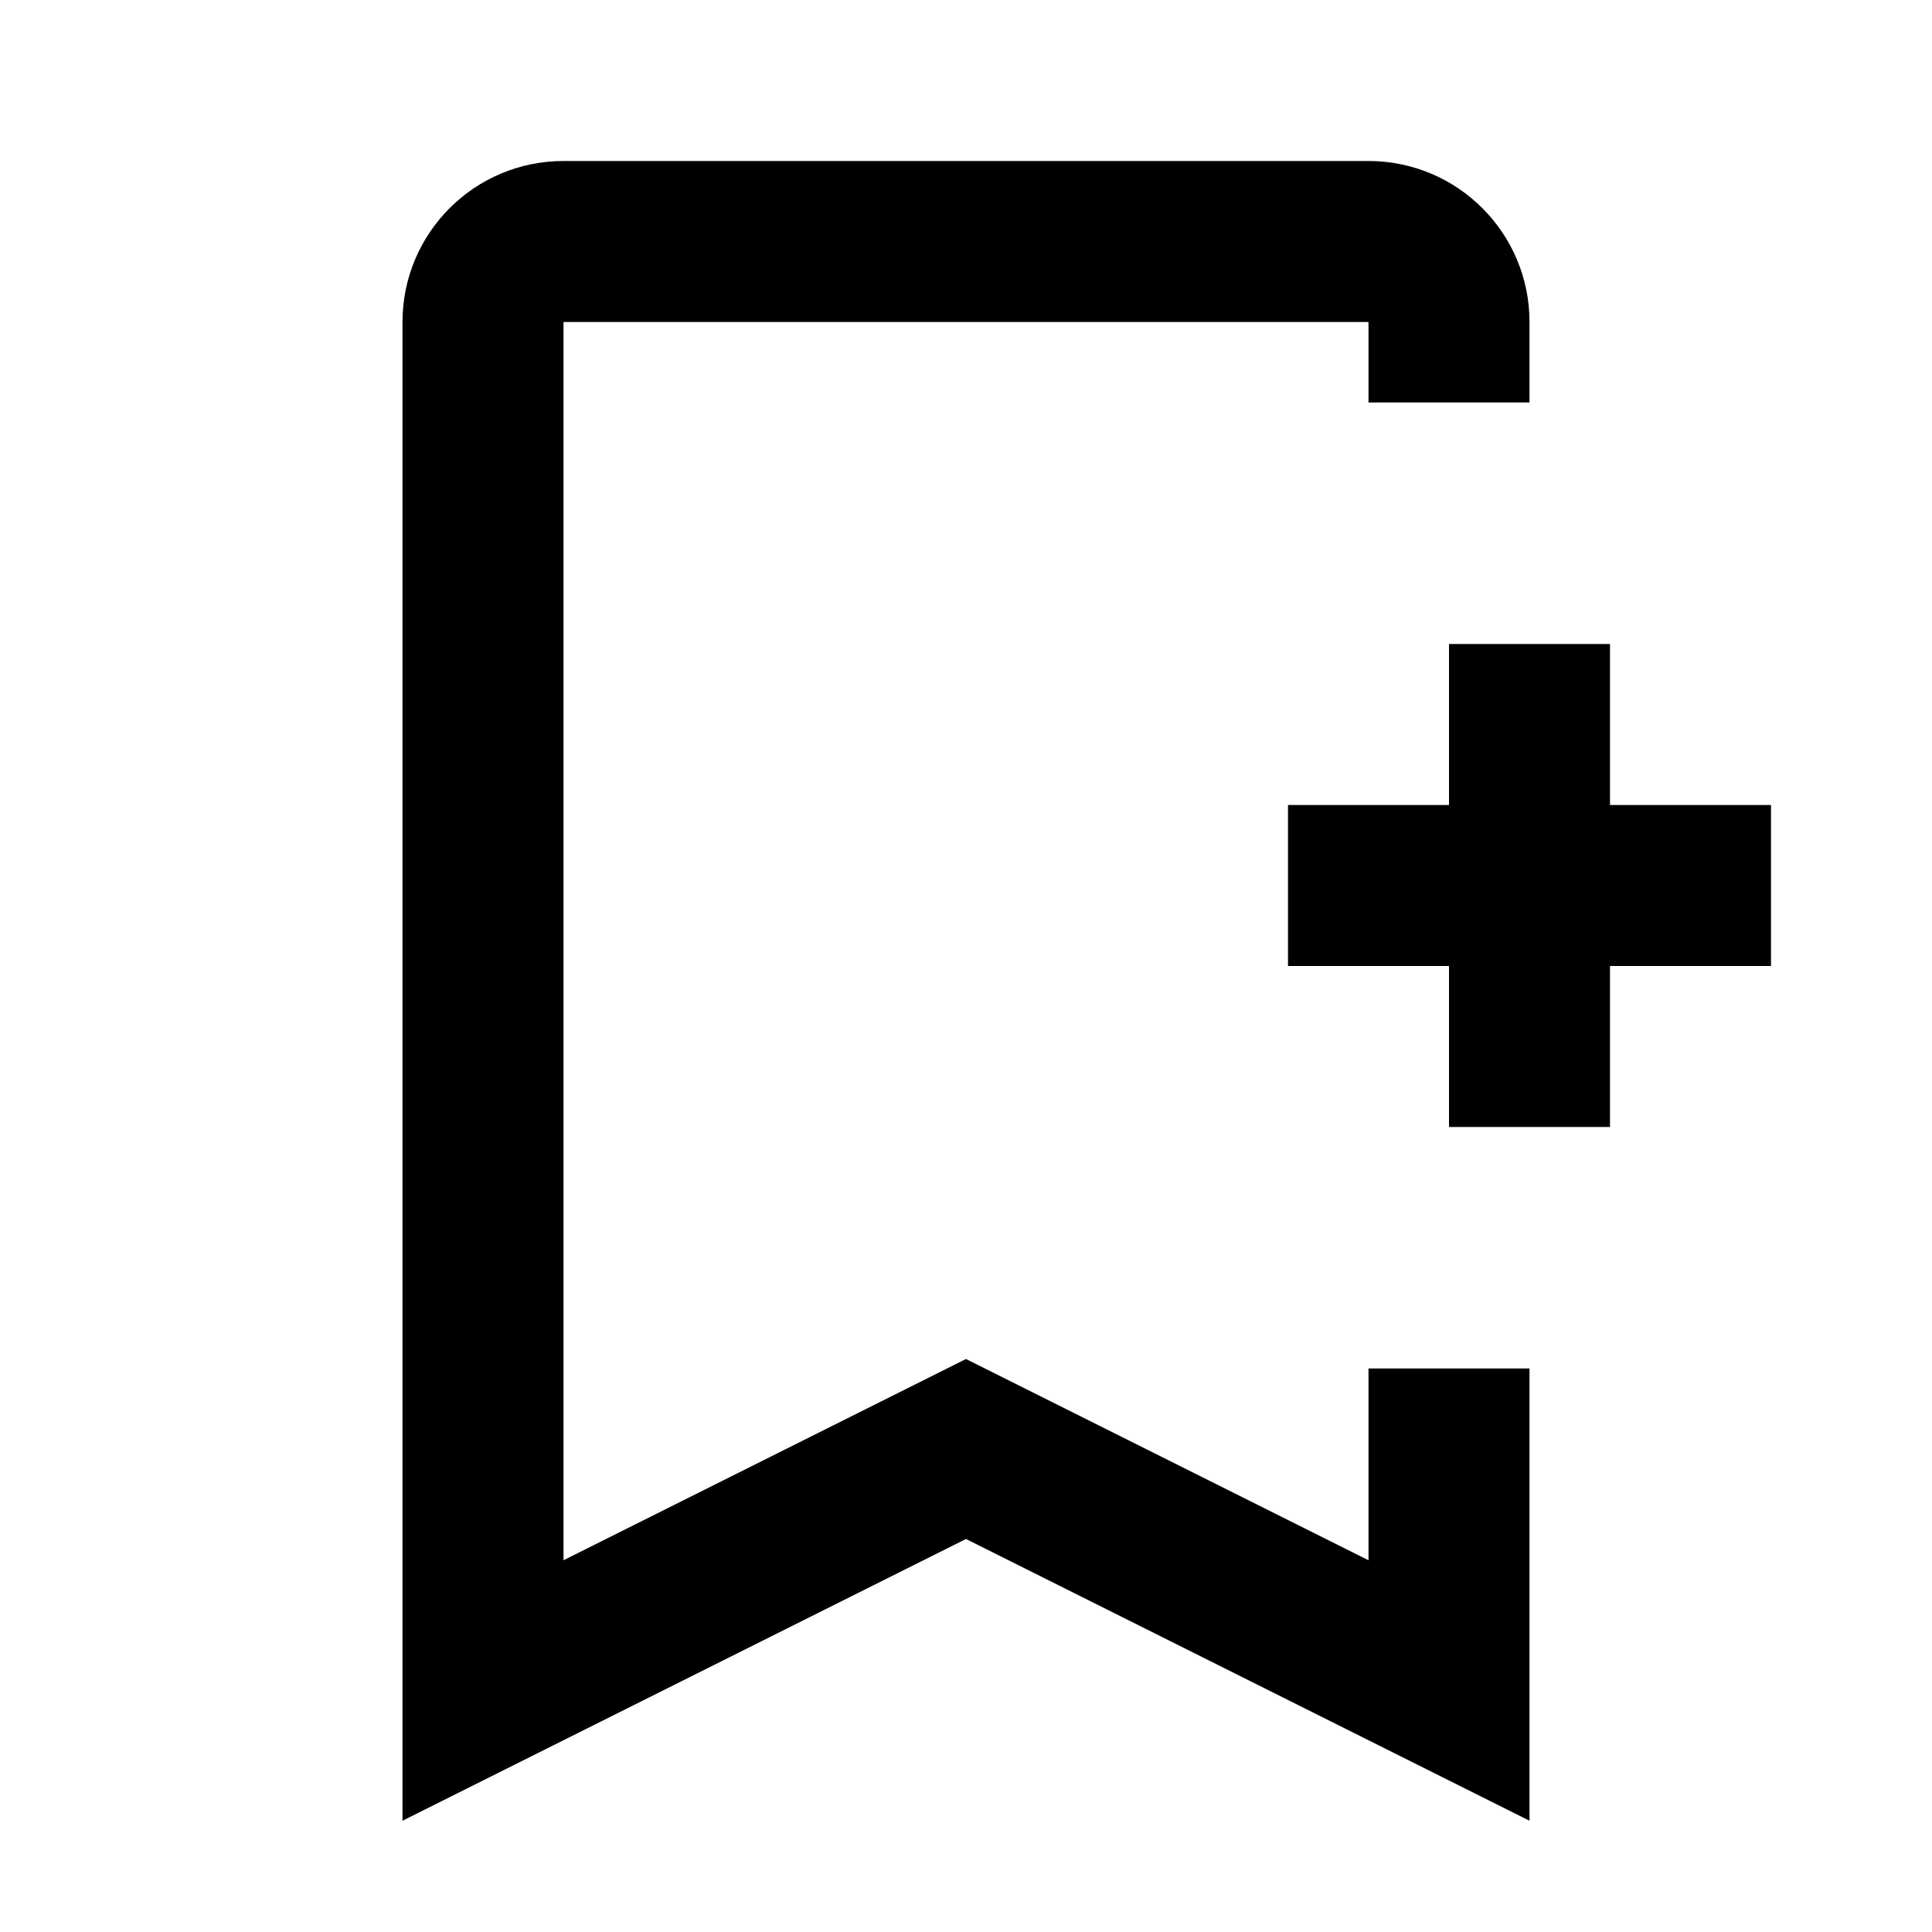
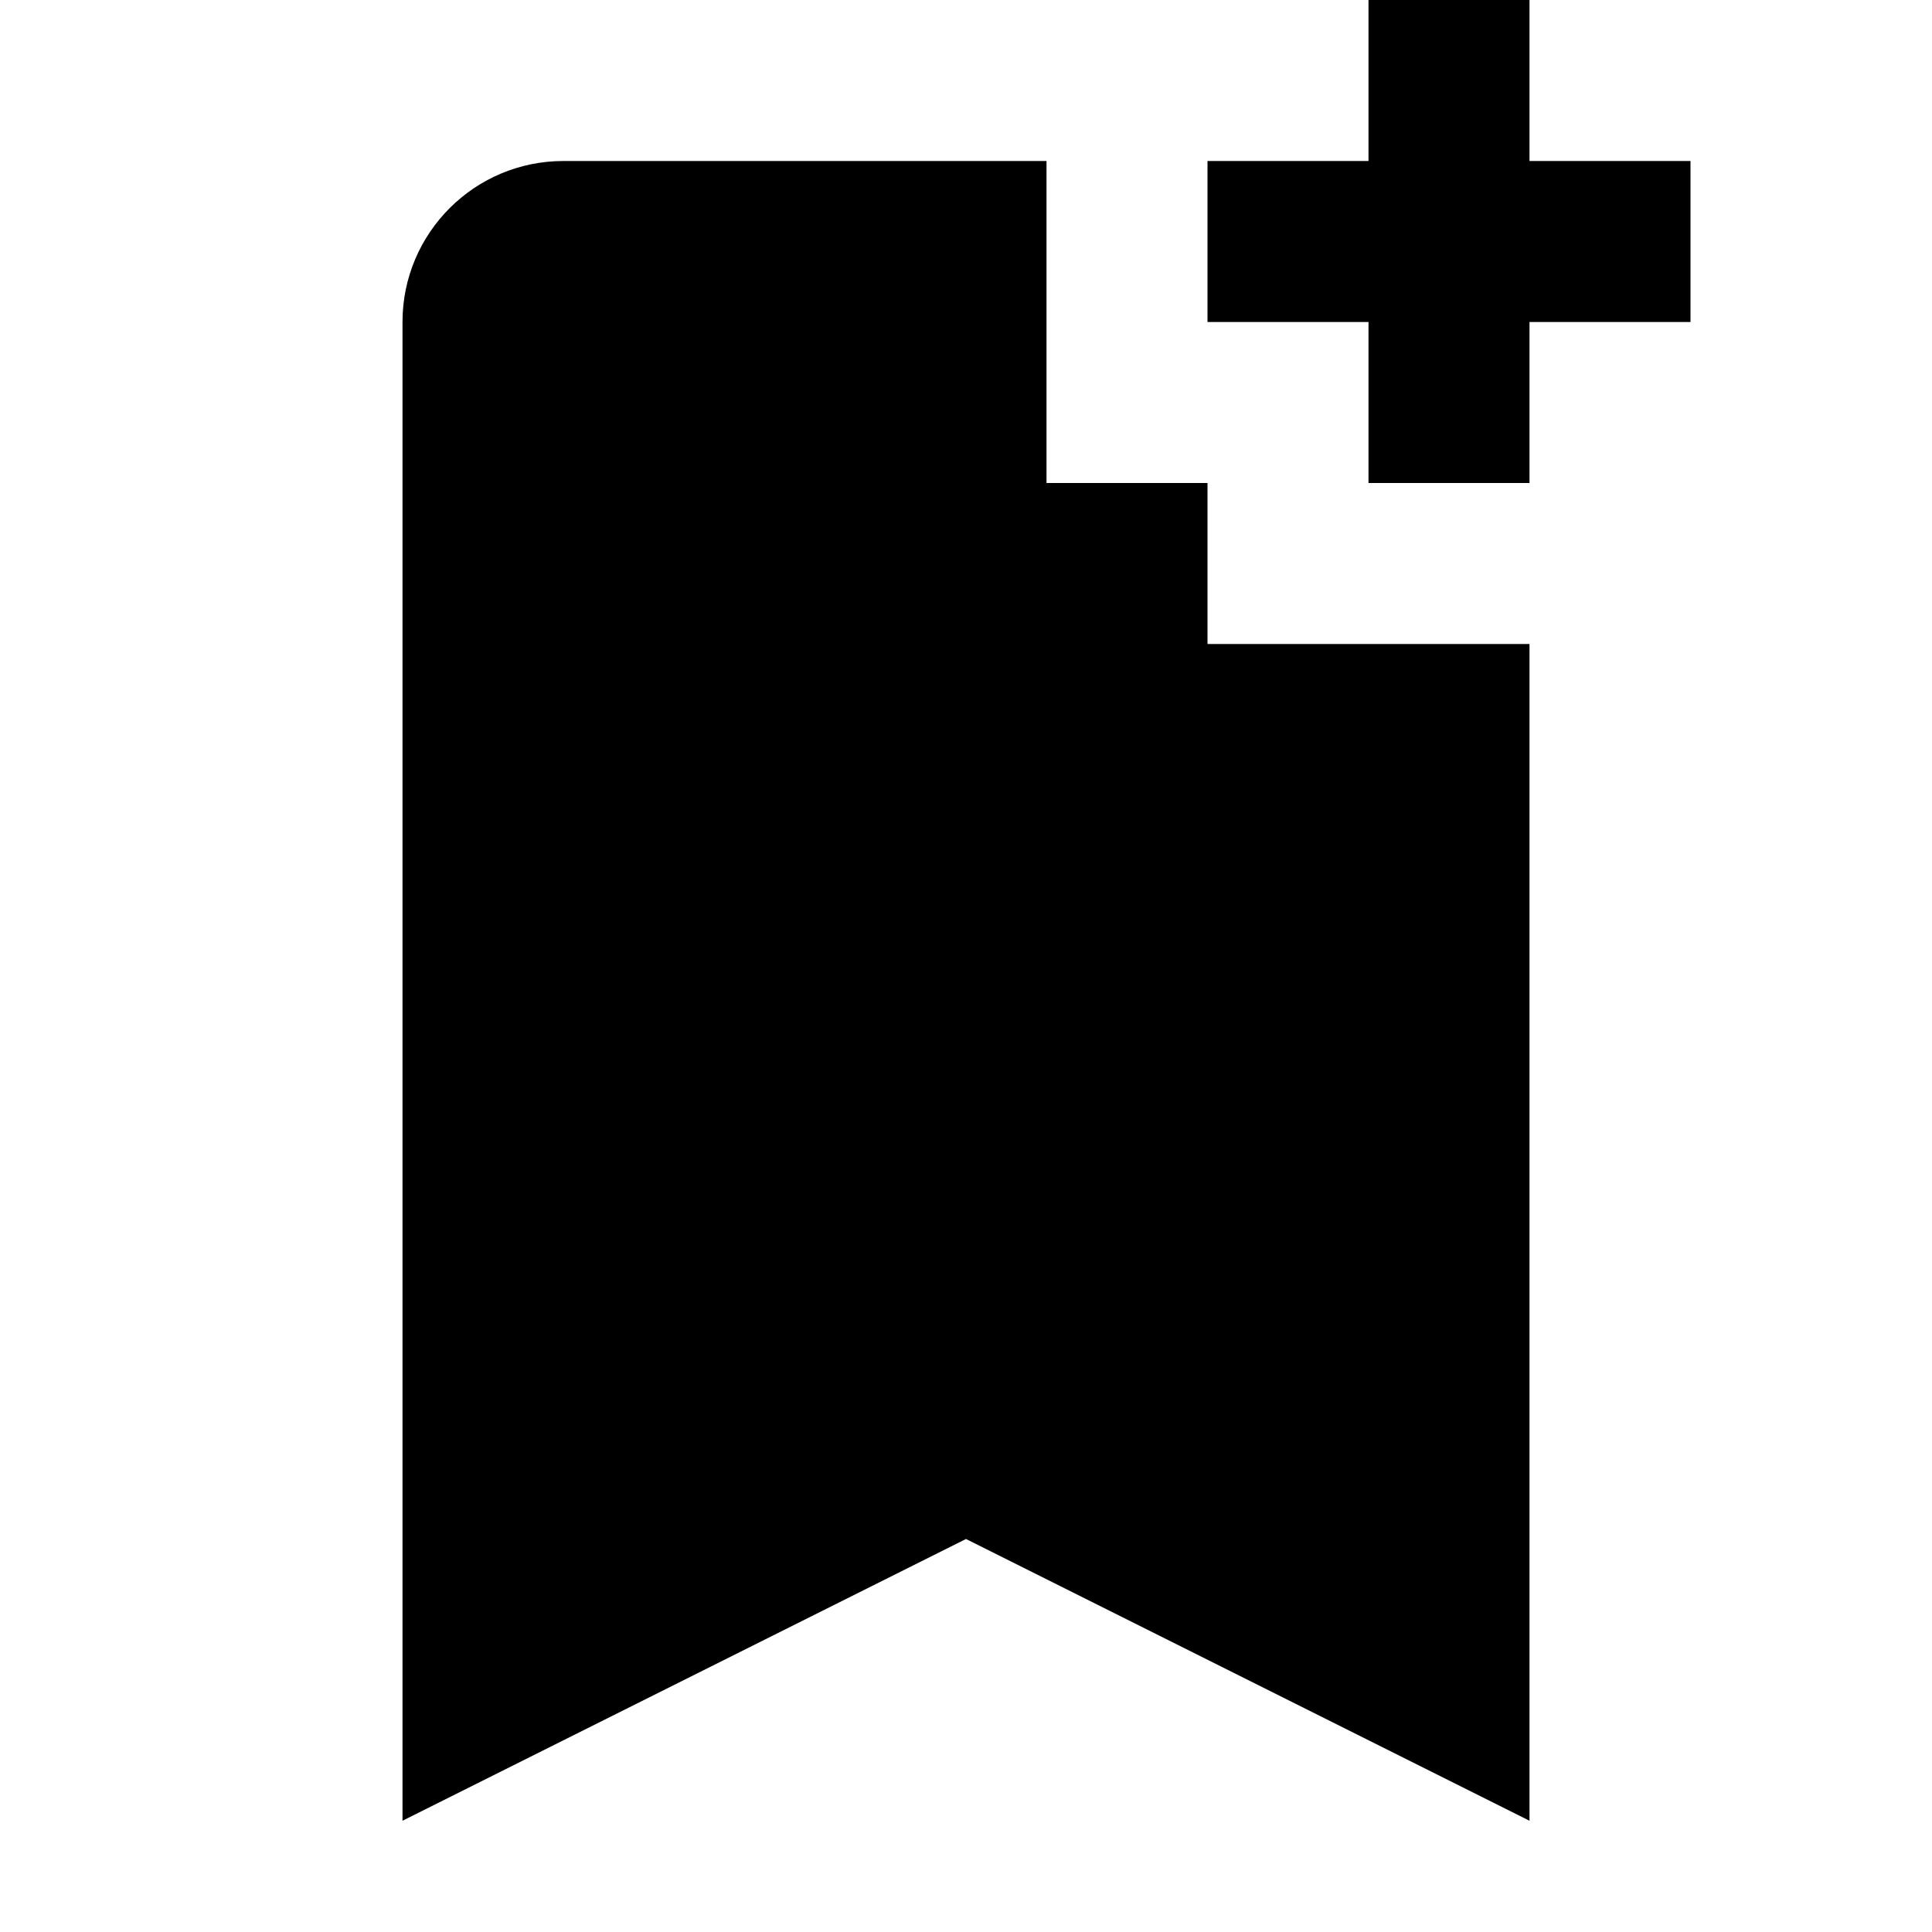
<svg xmlns="http://www.w3.org/2000/svg" viewBox="0 0 24 24">
-   <path fill-rule="evenodd" clip-rule="evenodd" d="M17 17V19.382L12 16.882L7 19.382V4H17V5H19V4C19 2.895 18.105 2 17 2H7C5.895 2 5 2.895 5 4V22.618L12 19.118L19 22.618V17H17ZM18 8V10H16V12H18V14H20V12H22V10H20V8H18Z" />
+   <path d="M19 22.618V17V8H15V6H13V2H7C5.895 2 5 2.895 5 4V22.618L12 19.118L19 22.618Z" />
+   <path fill-rule="evenodd" clip-rule="evenodd" d="M17 2V0H19V2H21V4H19V6H17V4H15V2H17Z" />
</svg>
